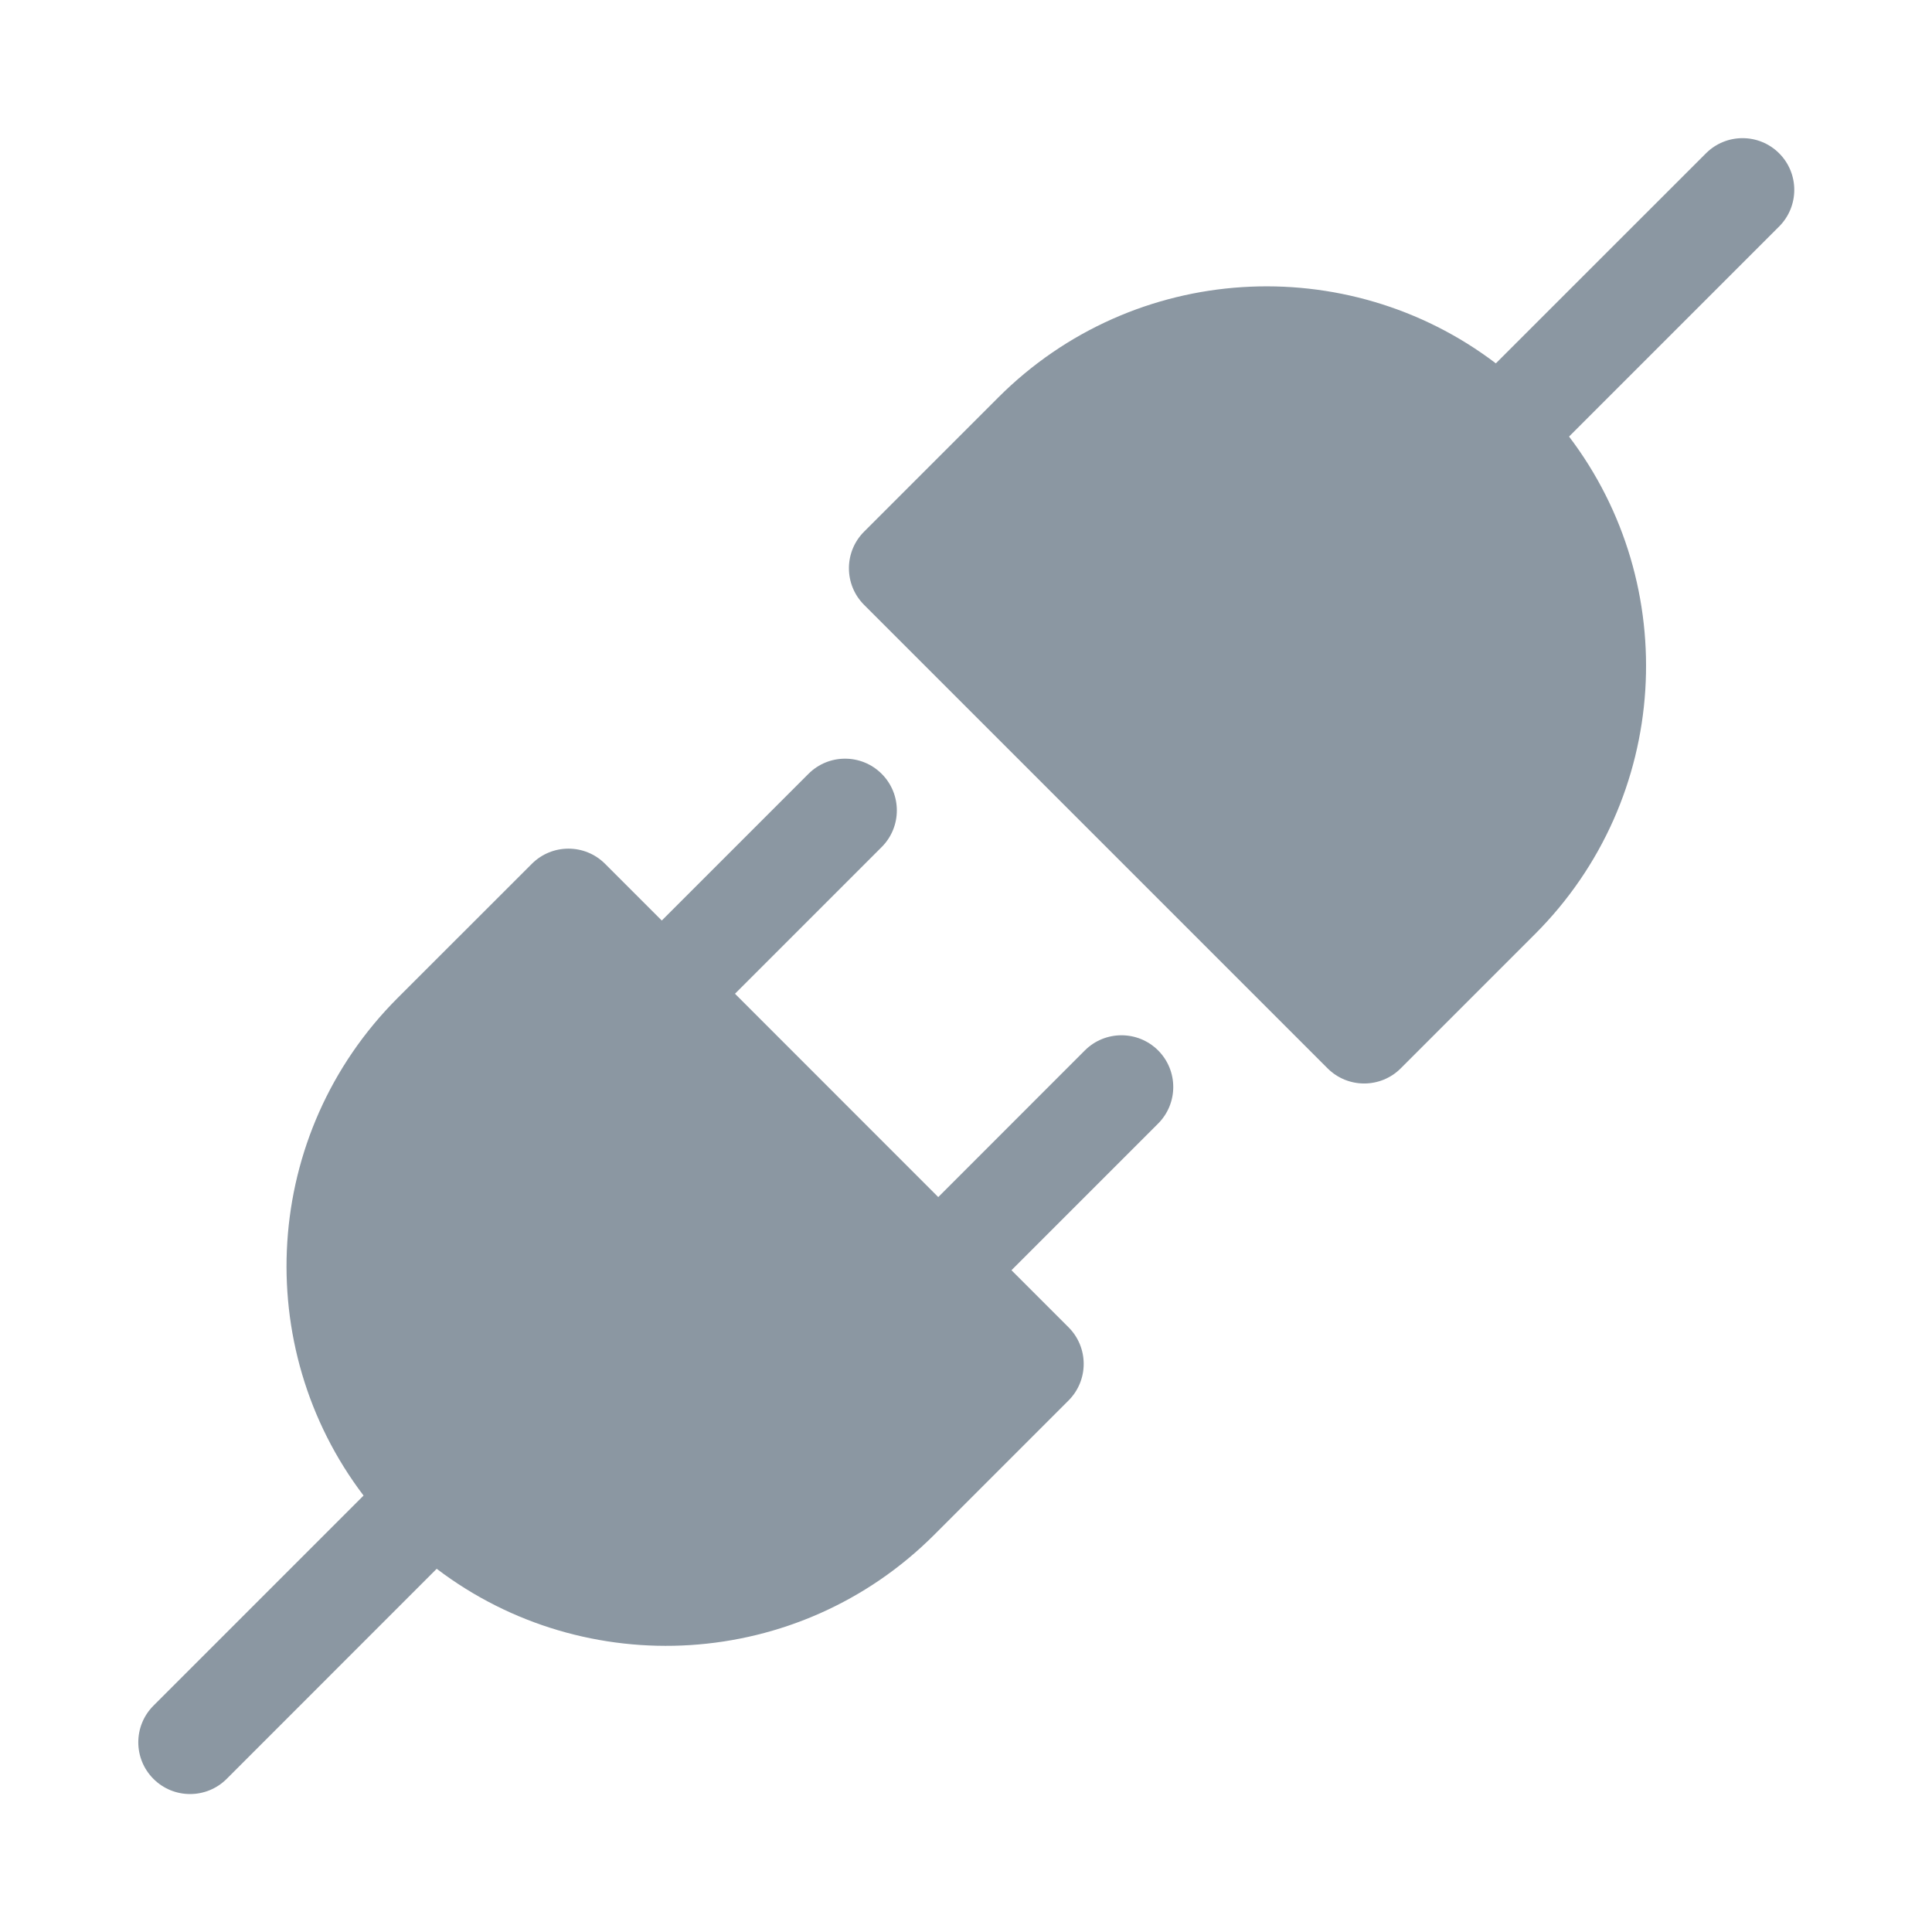
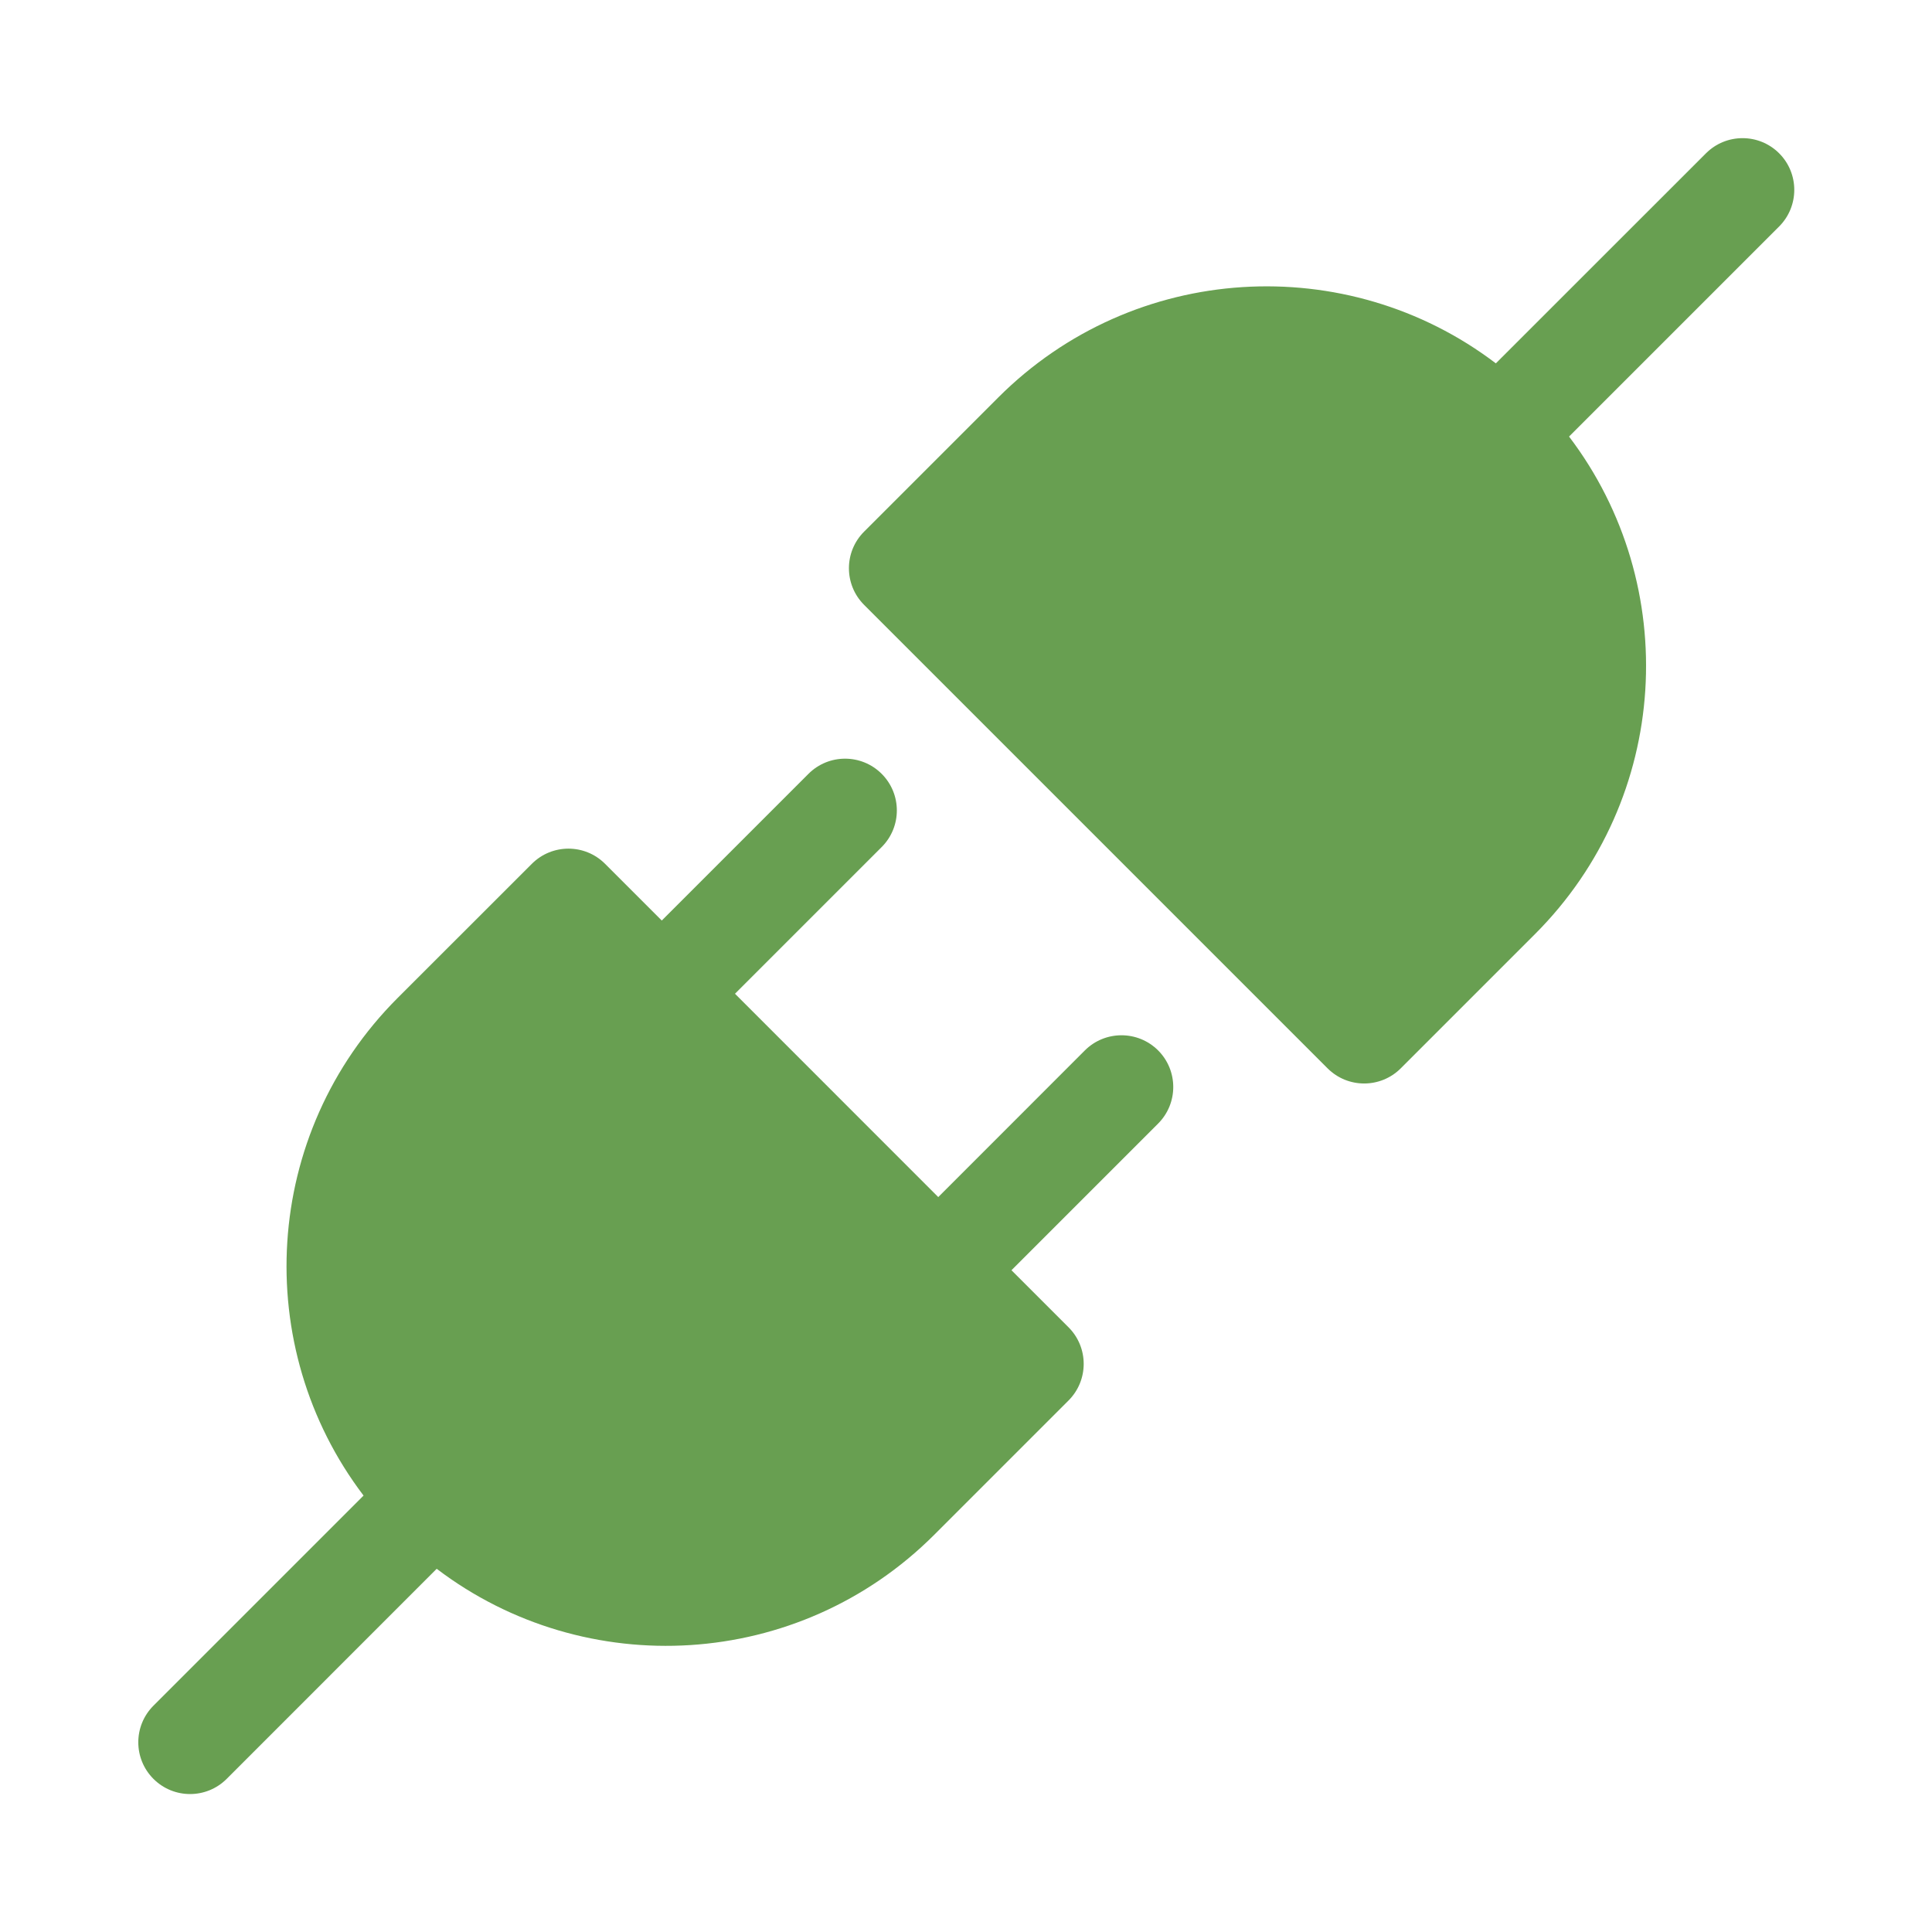
- <svg width="24px" height="24px" viewBox="0 0 28 28" fill="#8B97A2">
-   <path d="M22.74 6.327C24.378 8.483 24.213 11.571 22.245 13.539L20.301 15.483C20.008 15.776 19.533 15.776 19.24 15.483L12.523 8.766C12.23 8.473 12.23 7.998 12.523 7.705L14.467 5.761C16.435 3.793 19.524 3.628 21.679 5.266L24.724 2.222C25.017 1.929 25.492 1.929 25.785 2.222C26.077 2.514 26.077 2.989 25.785 3.282L22.74 6.327Z" fill="#8B97A2" />
-   <path d="M12.778 12.276C13.071 11.983 13.071 11.508 12.778 11.215C12.485 10.922 12.01 10.922 11.717 11.215L9.591 13.341L8.769 12.519C8.476 12.226 8.001 12.226 7.708 12.519L5.763 14.463C3.795 16.431 3.631 19.52 5.269 21.675L2.224 24.72C1.931 25.013 1.931 25.488 2.224 25.781C2.517 26.074 2.992 26.074 3.285 25.781L6.329 22.736C8.485 24.375 11.573 24.21 13.541 22.242L15.486 20.297C15.779 20.004 15.779 19.529 15.486 19.236L14.659 18.409L16.784 16.284C17.077 15.991 17.077 15.516 16.784 15.223C16.491 14.931 16.016 14.931 15.723 15.223L13.598 17.349L10.652 14.402L12.778 12.276Z" fill="#8B97A2" />
+ <svg width="24px" height="24px" viewBox="0 0 28 28" fill="#689F51">
+   <path d="M22.74 6.327C24.378 8.483 24.213 11.571 22.245 13.539L20.301 15.483C20.008 15.776 19.533 15.776 19.24 15.483L12.523 8.766C12.23 8.473 12.23 7.998 12.523 7.705L14.467 5.761C16.435 3.793 19.524 3.628 21.679 5.266L24.724 2.222C25.017 1.929 25.492 1.929 25.785 2.222C26.077 2.514 26.077 2.989 25.785 3.282L22.74 6.327Z" fill="#689F51" />
+   <path d="M12.778 12.276C13.071 11.983 13.071 11.508 12.778 11.215C12.485 10.922 12.01 10.922 11.717 11.215L9.591 13.341L8.769 12.519C8.476 12.226 8.001 12.226 7.708 12.519L5.763 14.463C3.795 16.431 3.631 19.52 5.269 21.675L2.224 24.72C1.931 25.013 1.931 25.488 2.224 25.781C2.517 26.074 2.992 26.074 3.285 25.781L6.329 22.736C8.485 24.375 11.573 24.21 13.541 22.242L15.486 20.297C15.779 20.004 15.779 19.529 15.486 19.236L14.659 18.409L16.784 16.284C17.077 15.991 17.077 15.516 16.784 15.223C16.491 14.931 16.016 14.931 15.723 15.223L13.598 17.349L10.652 14.402L12.778 12.276Z" fill="#689F51" />
</svg>
